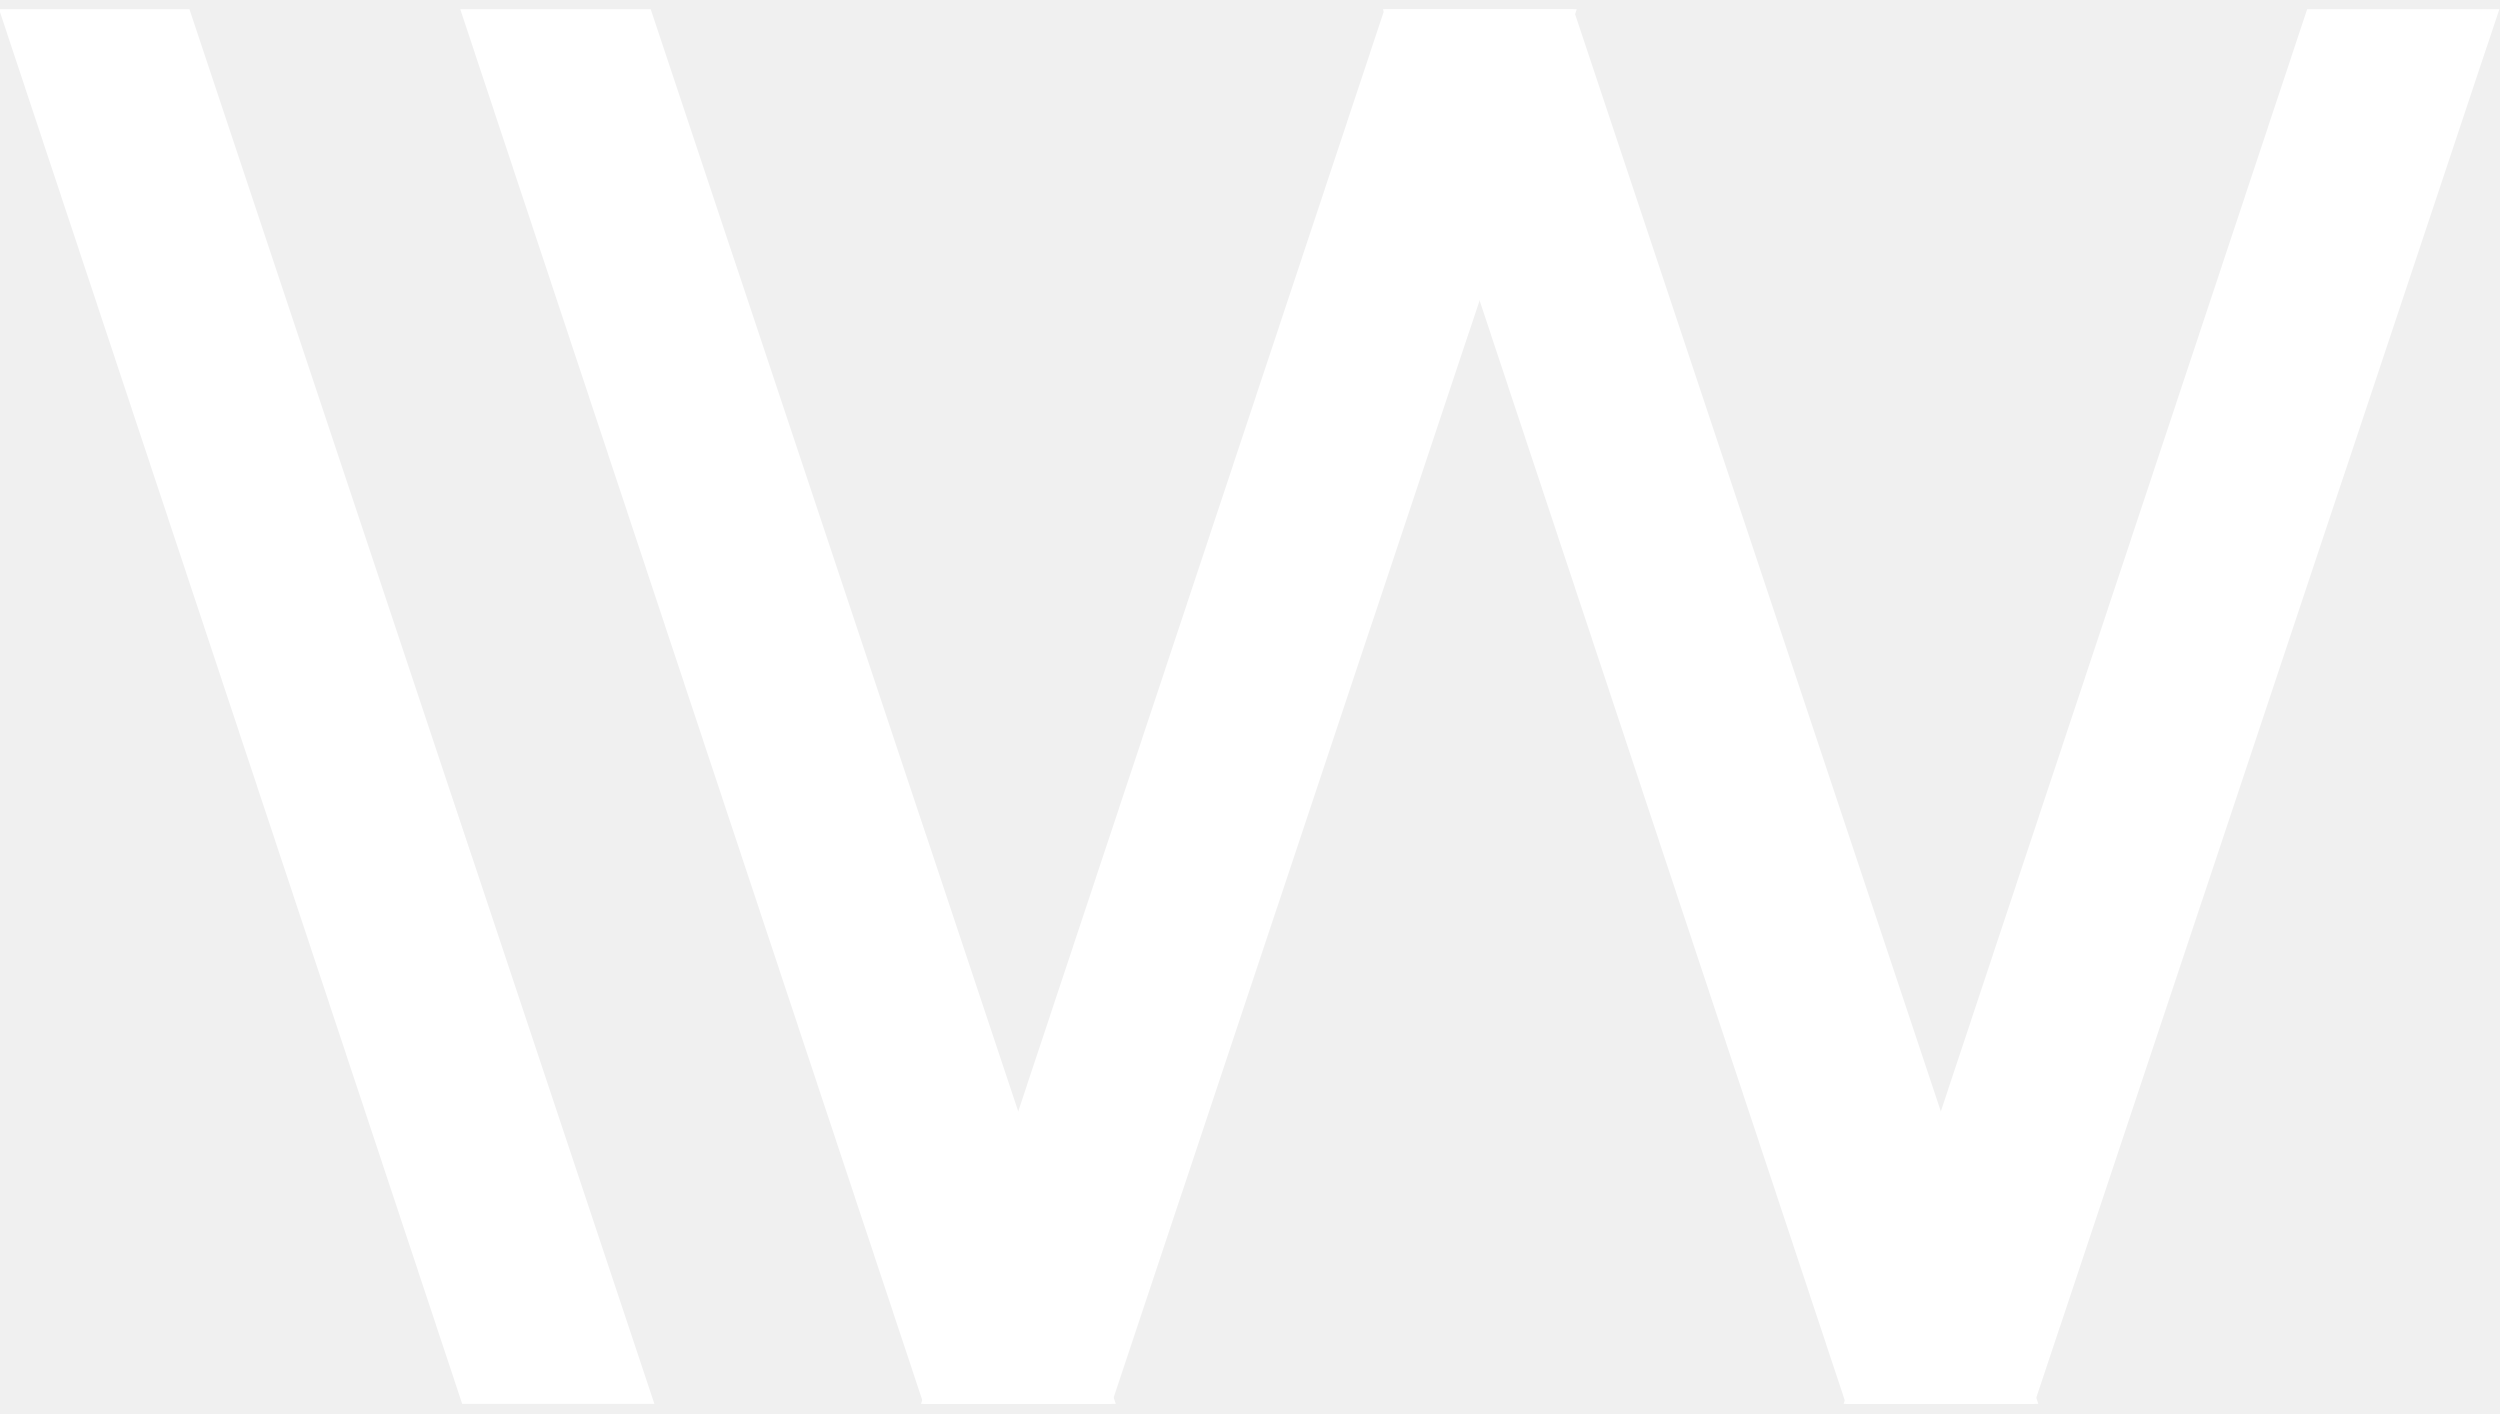
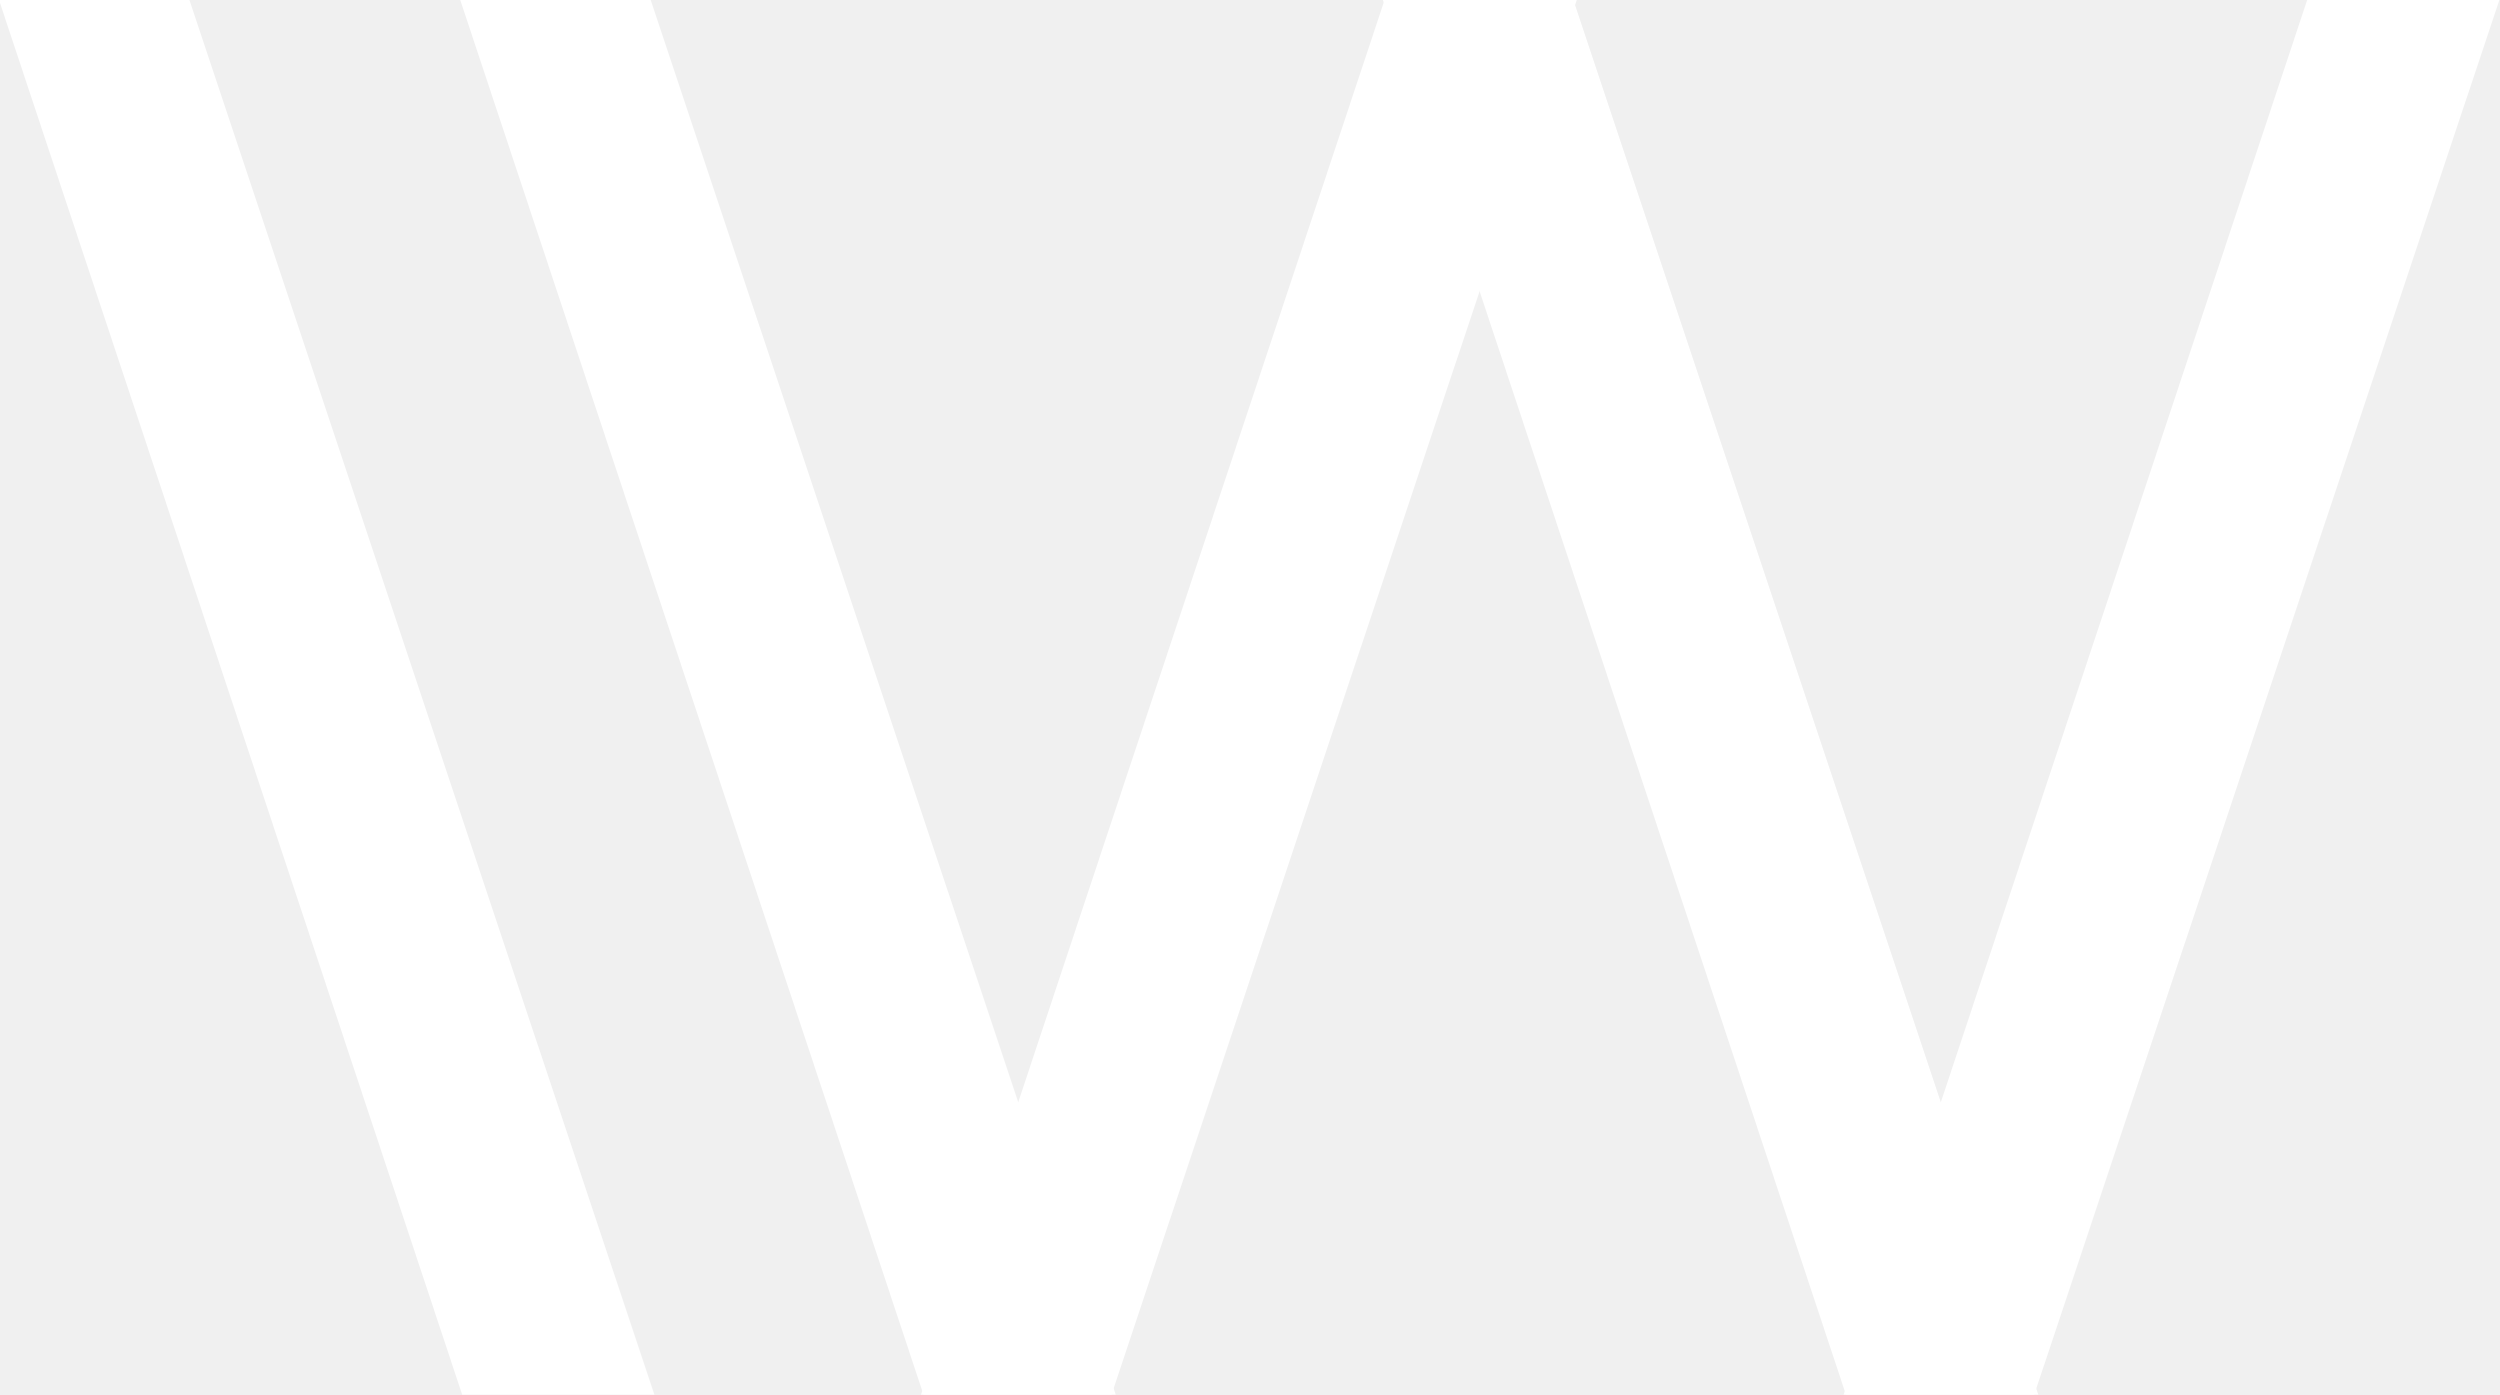
- <svg xmlns="http://www.w3.org/2000/svg" id="worklist-Capa_1" xml:space="preserve" height="26" viewBox="0 0 46.166 25.755" width="46" version="1.1" y="0px" x="0px" enable-background="new 0 0 46.166 25.755">
-   <g fill="#fff">
-     <path d="m3.498 0l8.586 25.755h-3.549l-8.553-25.755h3.516z" />
-     <path d="m12.016 0l8.588 25.755h-3.55l-8.555-25.755h3.517z" />
-     <path d="m25.568 0h3.549l-8.591 25.755h-3.518l8.56-25.755z" />
-     <path d="m29.055 0l8.585 25.755h-3.552l-8.551-25.755h3.518z" />
-     <path d="m42.605 0h3.549l-8.589 25.755h-3.52l8.56-25.755z" />
+ <svg xmlns="http://www.w3.org/2000/svg" viewBox="0 0 46.166 25.755" height="25.755px" xml:space="preserve" x="0px" y="0px" id="Capa_1" width="46.166px" version="1.1" enable-background="new 0 0 46.166 25.755">
+   <g>
+     <path fill="#FFFFFF" d="M3.498,0l8.586,25.755H8.535L-0.018,0H3.498z" />
+     <path fill="#FFFFFF" d="M12.016,0l8.588,25.755h-3.55L8.499,0H12.016z" />
+     <path fill="#FFFFFF" d="M25.568,0h3.549l-8.591,25.755h-3.518L25.568,0z" />
+     <path fill="#FFFFFF" d="M29.055,0l8.585,25.755h-3.552L25.537,0H29.055z" />
+     <path fill="#FFFFFF" d="M42.605,0h3.549l-8.589,25.755h-3.52L42.605,0z" />
  </g>
</svg>
